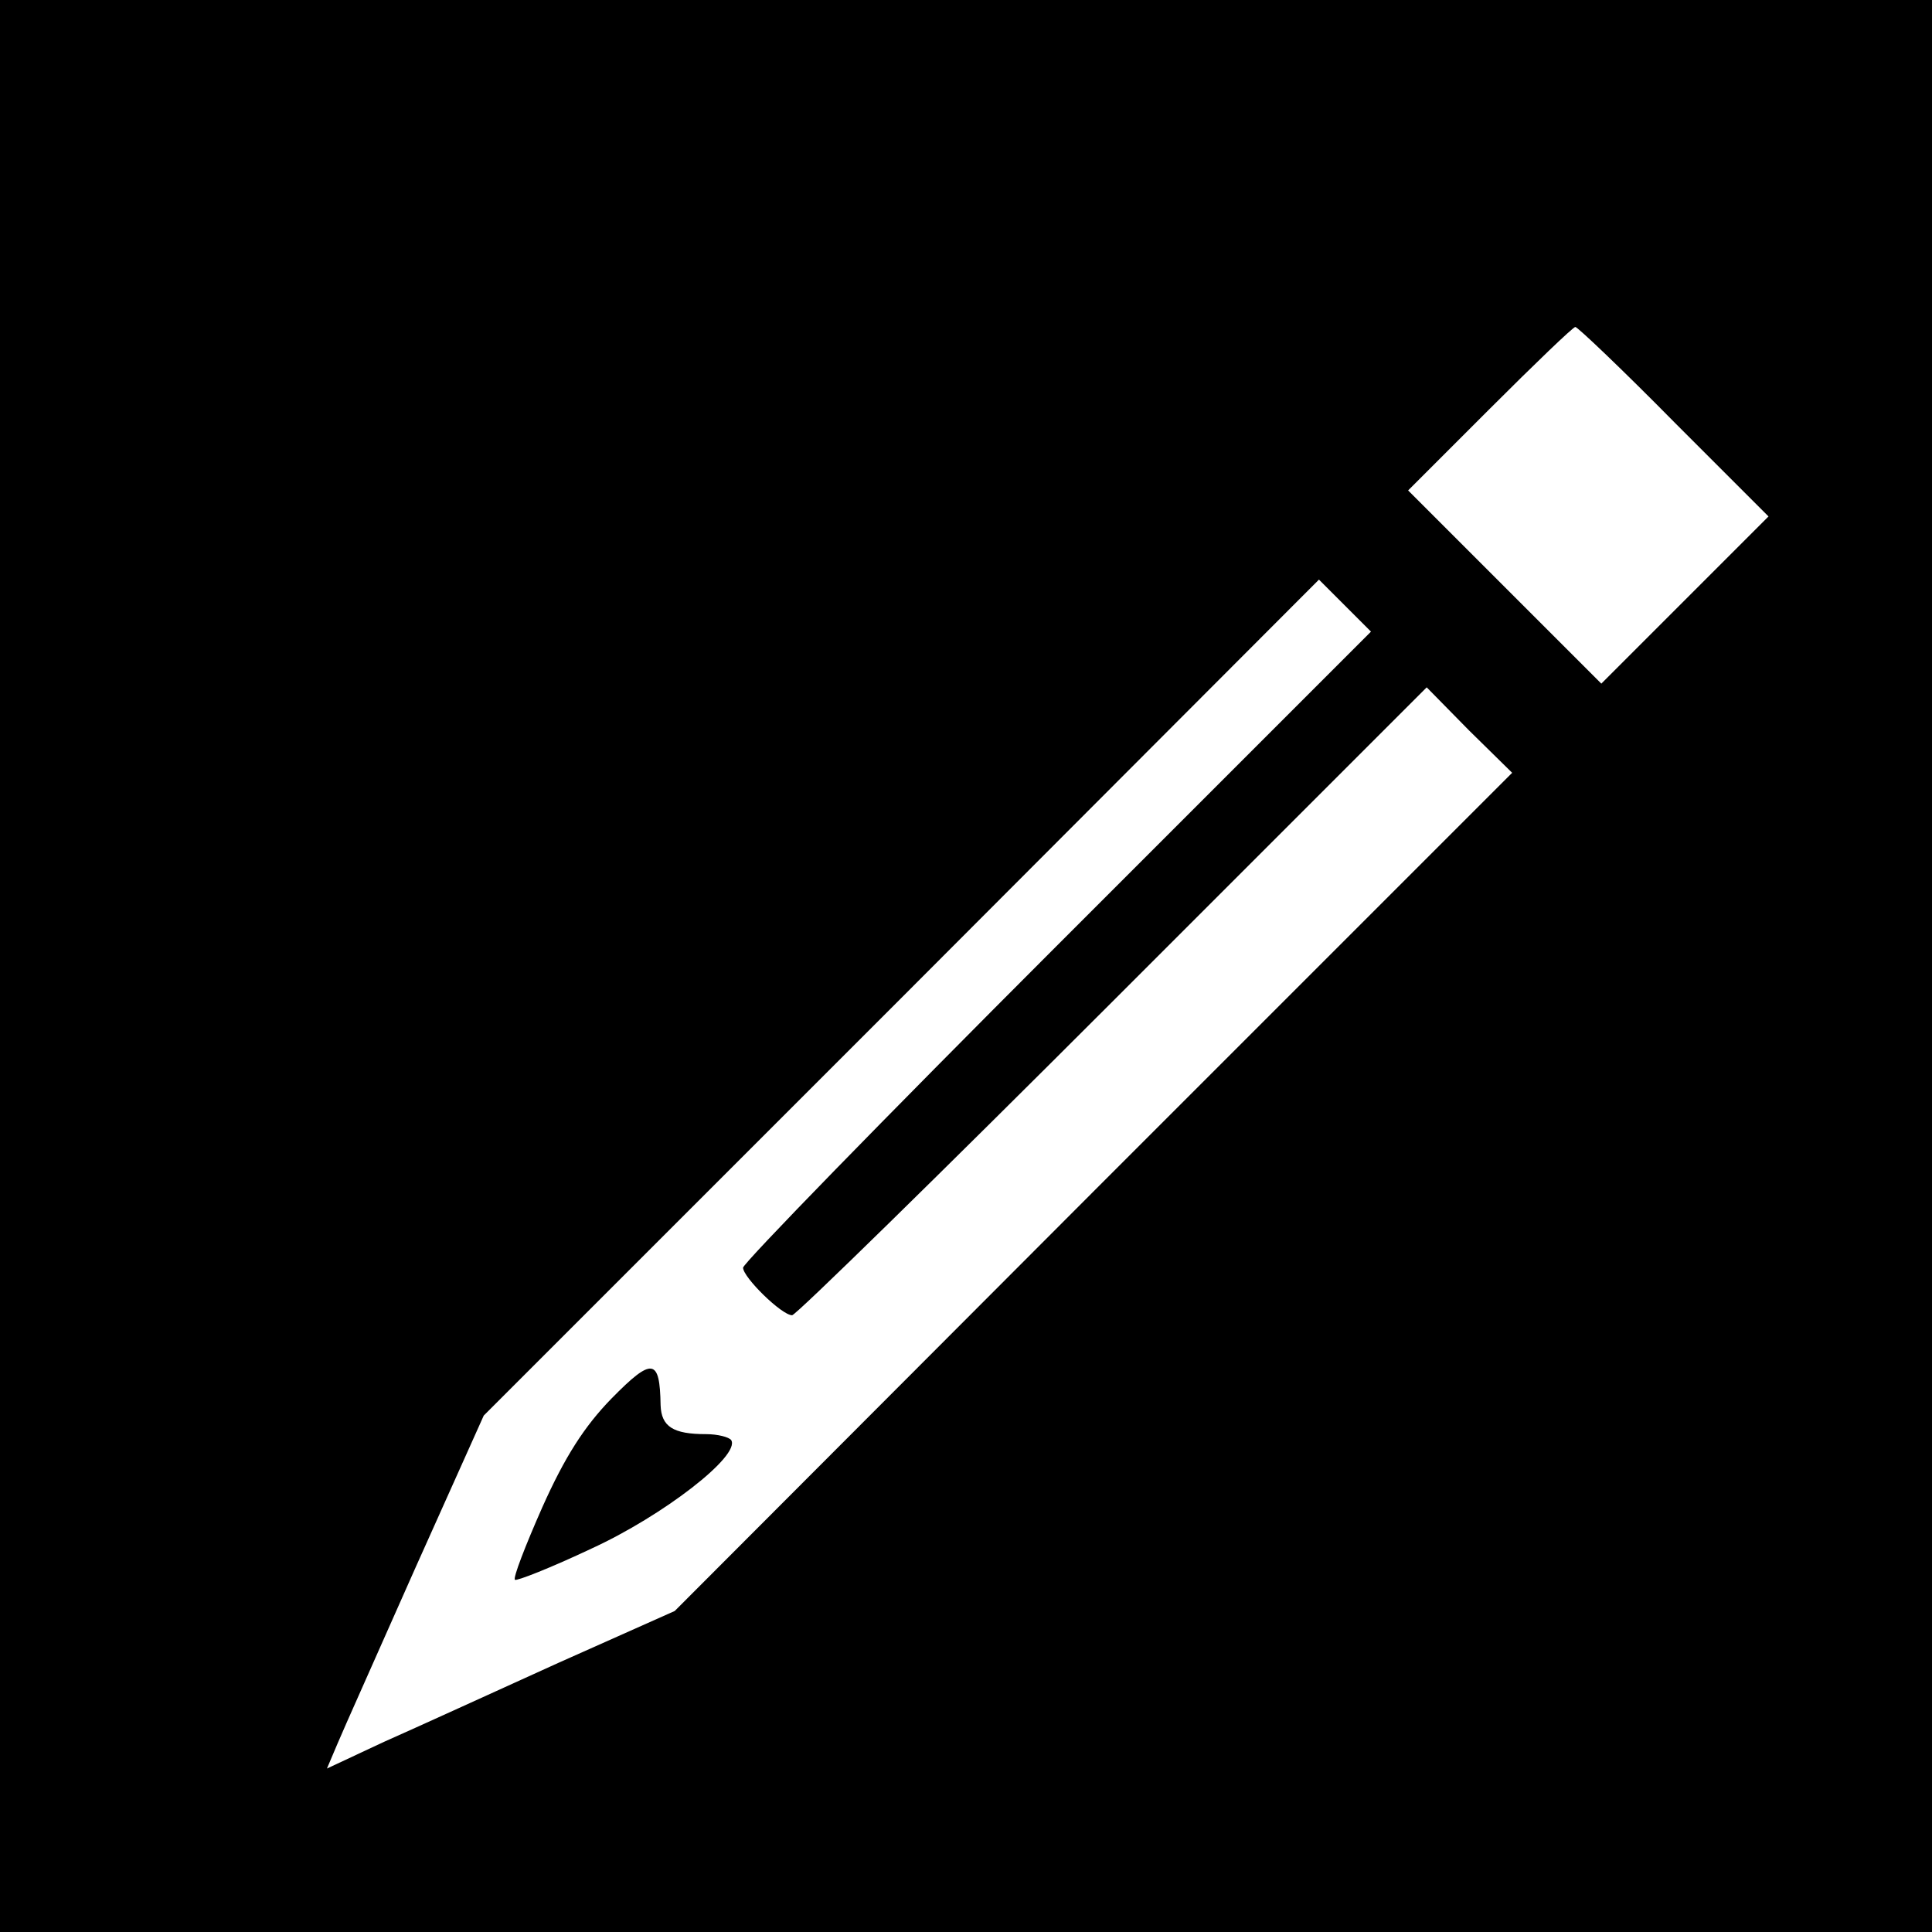
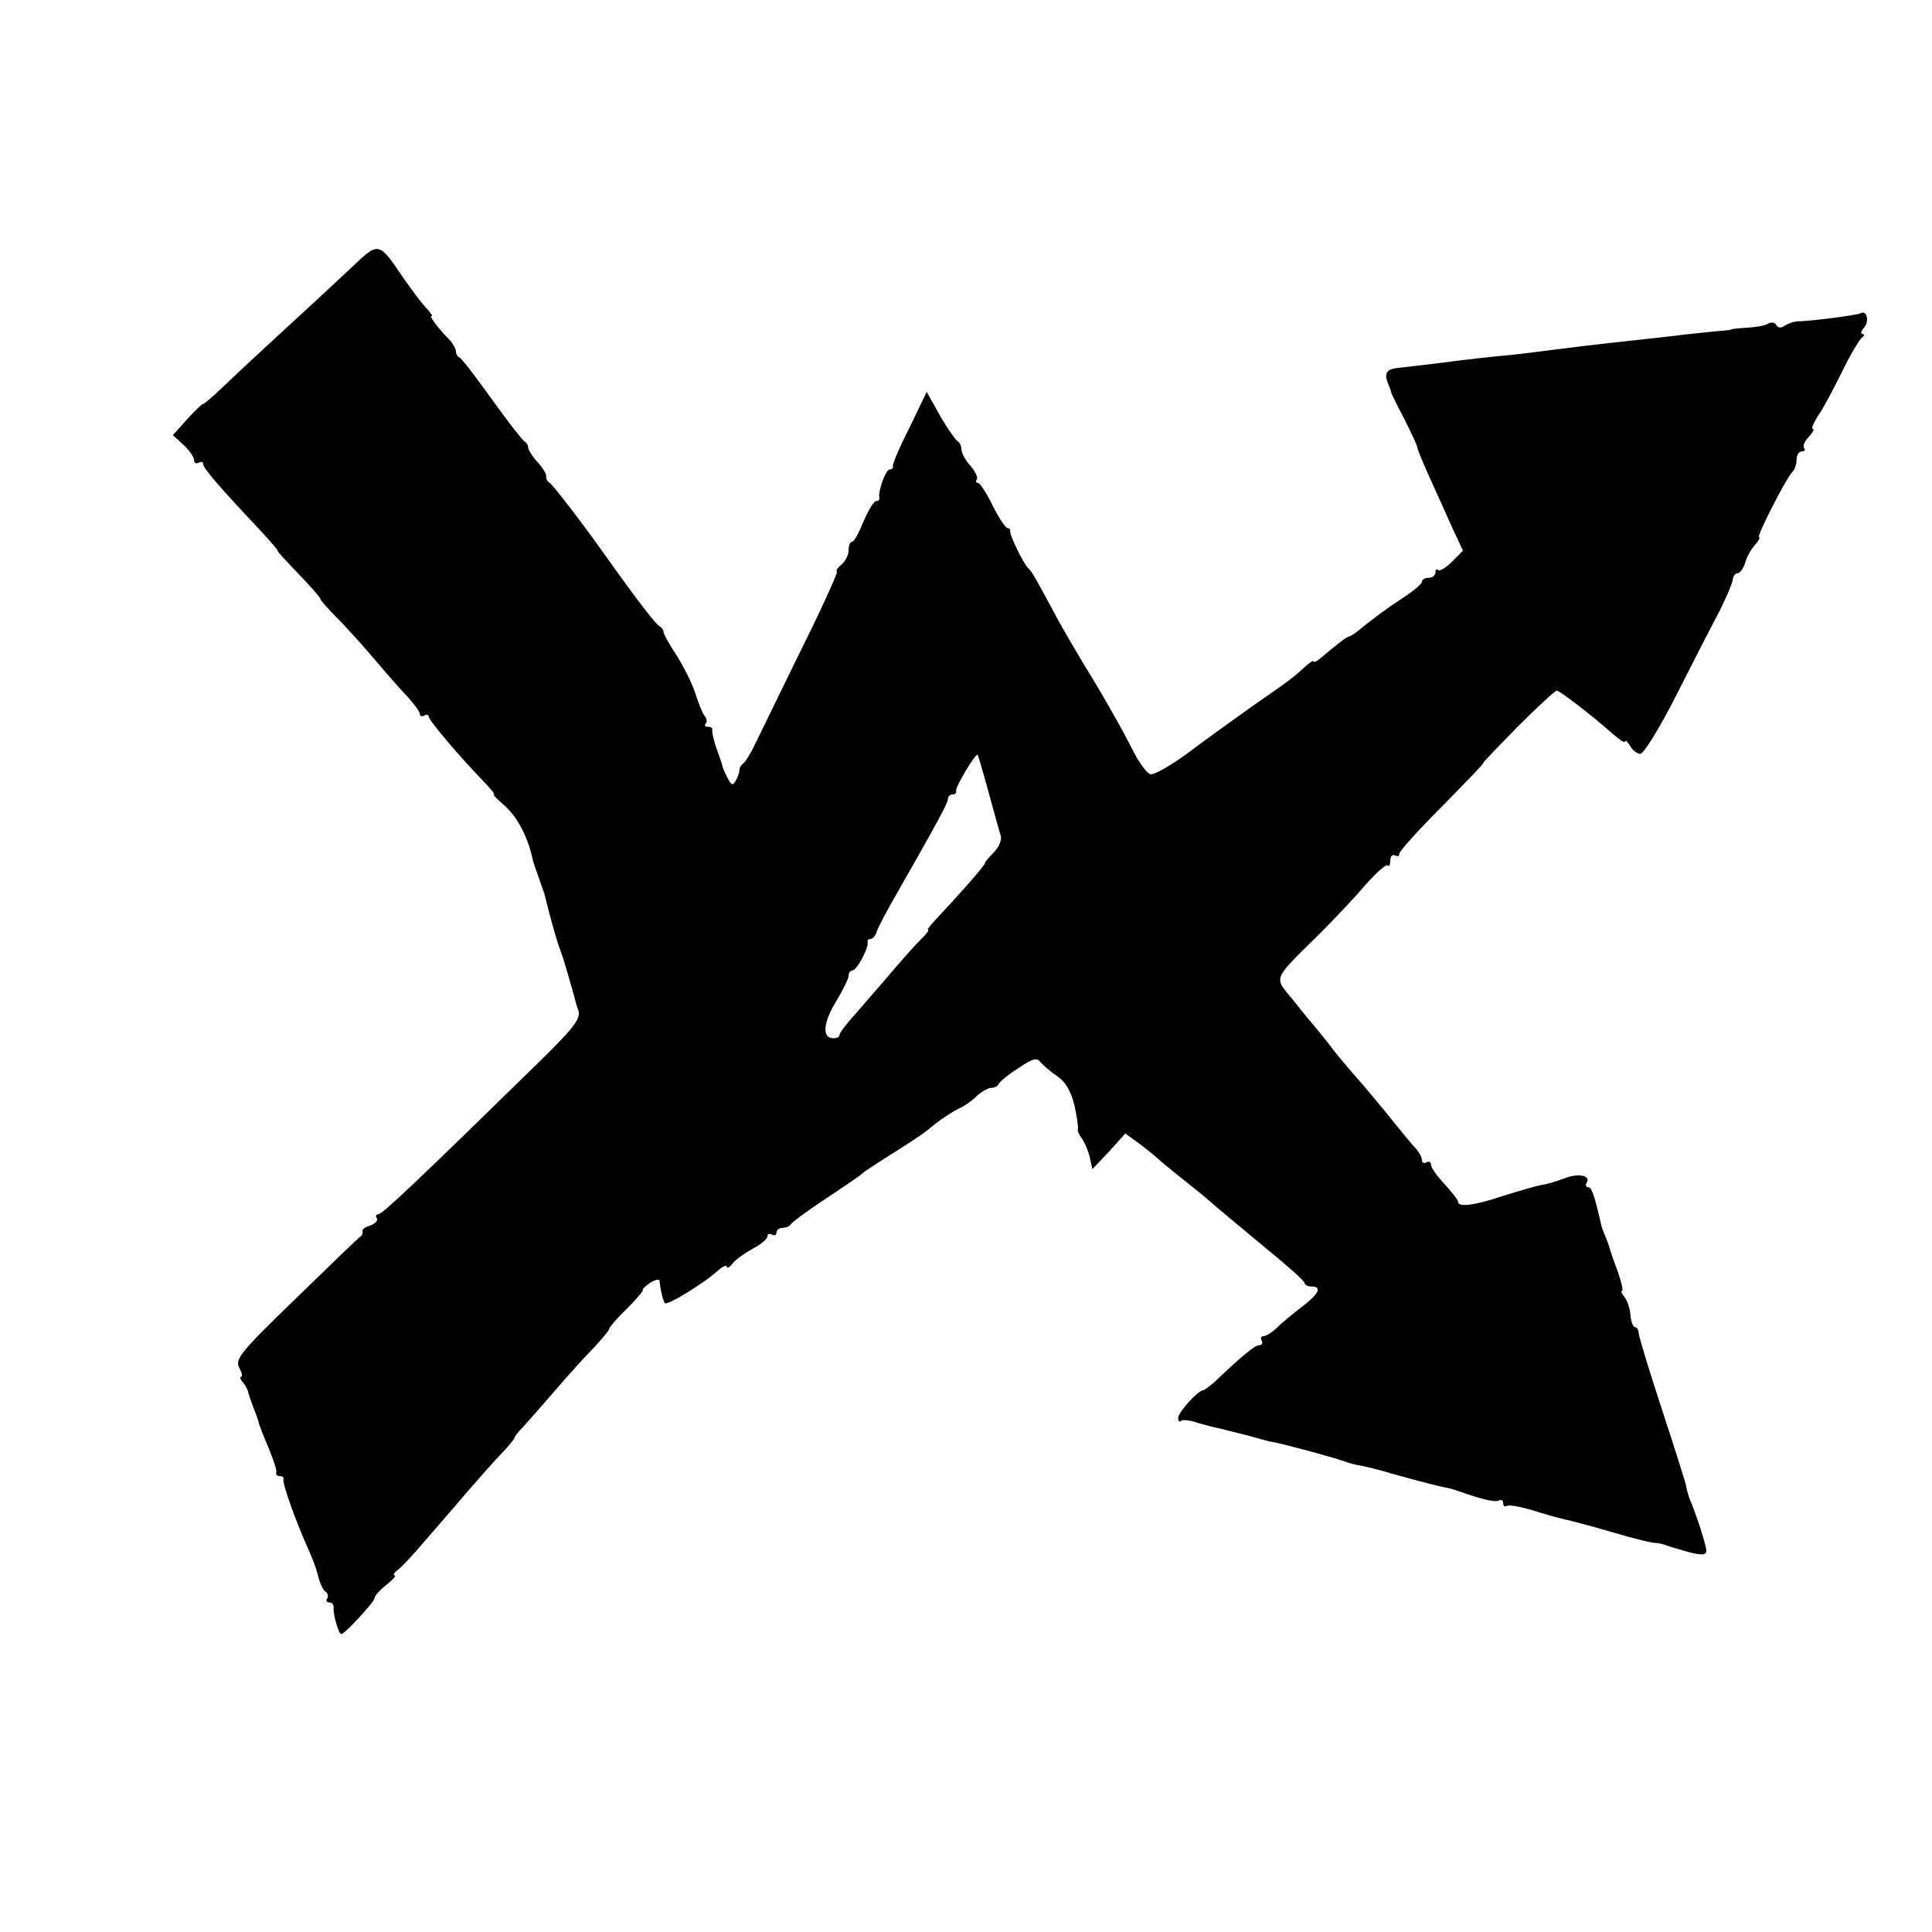
- <svg xmlns="http://www.w3.org/2000/svg" version="1.0" width="260pt" height="260pt" viewBox="0 0 260 260" preserveAspectRatio="xMidYMid meet">
-   <g transform="translate(0,260) scale(0.1,-0.1)" fill="#000000" stroke="none">
-     <path d="M0 1300 l0 -1300 1300 0 1300 0 0 1300 0 1300 -1300 0 -1300 0 0 -1300z m2253 732 l127 -127 -113 -113 -112 -112 -130 130 -130 130 110 110 c60 60 112 110 115 110 3 0 63 -57 133 -128z m-831 -705 c-232 -232 -422 -427 -422 -433 0 -13 52 -64 66 -64 5 0 199 190 431 422 l423 423 57 -58 58 -57 -564 -564 -563 -564 -157 -70 c-86 -39 -191 -87 -234 -106 l-77 -36 14 33 c7 17 55 124 105 237 l92 205 562 562 562 563 35 -35 35 -35 -423 -423z" />
-     <path d="M823 718 c-37 -38 -63 -79 -93 -146 -23 -52 -40 -96 -37 -98 2 -2 48 16 103 42 96 44 201 125 188 146 -3 4 -18 8 -34 8 -44 0 -60 10 -61 39 -1 63 -11 65 -66 9z" />
+ <svg xmlns="http://www.w3.org/2000/svg" version="1.0" width="428pt" height="428pt" viewBox="0 0 428 428" preserveAspectRatio="xMidYMid meet">
+   <g transform="translate(0,428) scale(0.1,-0.1)" fill="#000000" stroke="none">
+     <path d="M773 3682 c-33 -31 -100 -93 -148 -137 -48 -44 -107 -99 -131 -122 -24 -23 -44 -40 -44 -38 0 3 -15 -12 -34 -32 l-33 -37 23 -21 c13 -12 24 -28 24 -34 0 -7 5 -9 10 -6 6 3 10 2 10 -3 0 -9 38 -53 122 -142 26 -28 45 -50 43 -50 -2 0 19 -23 46 -51 27 -28 49 -53 49 -56 0 -3 15 -20 33 -38 17 -17 51 -54 75 -82 24 -28 58 -68 77 -88 19 -20 35 -41 35 -46 0 -6 5 -7 10 -4 5 3 10 2 10 -3 0 -8 73 -94 127 -149 12 -13 20 -23 17 -23 -3 0 8 -11 24 -25 28 -24 53 -72 63 -123 1 -4 6 -18 11 -32 5 -14 11 -32 14 -40 18 -73 29 -109 37 -130 5 -12 21 -68 33 -112 1 -5 3 -10 4 -13 9 -19 -5 -38 -80 -112 -276 -270 -353 -343 -362 -343 -5 0 -7 -4 -3 -9 3 -5 -4 -12 -15 -16 -11 -3 -19 -9 -17 -13 1 -4 -1 -9 -4 -11 -4 -2 -68 -64 -143 -137 -123 -119 -136 -135 -126 -154 6 -11 8 -20 4 -20 -3 0 -2 -6 4 -12 6 -7 11 -17 12 -23 1 -5 7 -21 12 -35 6 -14 11 -29 12 -35 2 -5 11 -30 22 -55 10 -25 18 -48 16 -52 -1 -5 2 -8 8 -8 6 0 9 -3 8 -7 -3 -9 27 -92 52 -148 10 -22 22 -52 25 -68 4 -15 11 -30 16 -33 5 -3 7 -10 4 -15 -4 -5 -1 -9 5 -9 6 0 10 -6 9 -12 -1 -15 11 -58 17 -58 8 0 74 72 74 80 0 5 12 18 26 29 15 12 23 21 18 21 -4 0 -1 6 8 13 9 6 35 35 59 63 24 28 67 77 94 109 28 32 62 71 78 87 15 16 27 31 27 33 0 3 8 13 18 23 9 10 42 47 72 82 30 35 70 79 88 97 17 19 32 36 32 40 0 3 17 23 39 44 21 21 37 40 35 41 -2 2 6 9 16 16 11 7 20 9 21 5 2 -21 8 -45 12 -50 6 -5 83 42 115 70 12 11 22 16 22 11 0 -5 6 -2 13 7 7 9 27 23 45 33 17 9 32 21 32 27 0 6 5 7 10 4 6 -3 10 -1 10 4 0 6 6 11 14 11 8 0 16 4 18 8 2 4 37 30 78 57 41 27 77 52 80 55 3 4 33 23 66 44 34 21 70 45 81 54 22 19 51 39 73 49 8 4 24 15 34 25 11 10 25 18 32 18 7 0 14 4 16 8 2 5 21 21 43 35 32 22 42 25 50 14 6 -7 22 -21 37 -31 18 -12 30 -32 38 -64 6 -26 9 -50 8 -53 -2 -3 2 -12 8 -20 6 -8 14 -26 18 -42 l6 -27 37 39 36 40 26 -19 c14 -10 38 -29 52 -42 15 -13 44 -36 65 -53 21 -16 48 -39 60 -50 13 -11 61 -51 108 -90 47 -38 86 -73 86 -77 0 -4 7 -8 15 -8 25 0 17 -16 -22 -46 -21 -16 -45 -36 -55 -46 -10 -10 -23 -18 -29 -18 -5 0 -7 -4 -4 -10 3 -5 1 -10 -5 -10 -10 0 -37 -22 -101 -83 -11 -9 -21 -17 -24 -17 -11 0 -55 -49 -55 -61 0 -7 3 -10 6 -7 3 4 20 2 37 -4 18 -5 39 -11 47 -12 8 -2 35 -9 60 -15 25 -7 53 -15 62 -16 26 -5 141 -36 158 -43 8 -3 22 -7 30 -8 8 -1 42 -9 75 -19 83 -23 98 -26 115 -30 8 -1 22 -5 30 -8 51 -18 83 -26 91 -21 5 3 9 0 9 -6 0 -6 4 -9 8 -6 5 3 31 -2 58 -10 27 -9 59 -17 70 -20 12 -2 60 -15 108 -29 47 -14 89 -24 94 -23 4 0 14 -2 22 -5 8 -3 32 -10 53 -16 29 -7 37 -6 37 4 0 11 -21 77 -37 115 -3 8 -7 22 -8 30 -2 8 -26 85 -54 170 -28 85 -51 161 -51 168 0 6 -4 12 -8 12 -4 0 -9 12 -10 26 -1 15 -7 33 -13 40 -6 8 -9 14 -6 14 4 0 -1 19 -9 43 -9 23 -17 47 -18 52 -2 6 -6 18 -10 27 -4 9 -9 22 -10 30 -15 64 -20 78 -28 78 -5 0 -6 5 -3 10 10 16 -19 22 -51 9 -16 -6 -38 -13 -49 -14 -11 -2 -49 -13 -84 -24 -66 -22 -101 -26 -101 -13 0 4 -14 21 -30 39 -17 18 -30 37 -30 43 0 6 -4 8 -10 5 -5 -3 -10 -1 -10 5 0 6 -6 17 -12 24 -7 7 -26 30 -43 51 -36 45 -72 88 -103 123 -12 14 -33 39 -45 55 -12 16 -27 34 -32 40 -6 7 -28 33 -49 60 -45 55 -50 42 60 151 34 34 79 82 101 108 23 26 44 44 47 41 3 -4 6 1 6 11 0 9 5 14 10 11 6 -3 10 -2 10 4 0 5 43 53 95 105 52 53 94 96 91 96 -2 0 33 36 76 80 44 44 83 80 87 80 6 0 78 -55 124 -96 15 -13 27 -21 27 -17 0 5 5 0 11 -9 5 -10 16 -18 23 -18 7 0 42 56 77 125 35 69 78 153 96 187 18 35 32 69 32 76 1 6 5 12 10 12 5 0 13 10 17 23 3 12 13 30 22 40 8 9 12 17 9 17 -7 0 59 129 74 145 5 5 9 17 9 27 0 10 5 18 12 18 6 0 8 3 5 7 -4 3 0 15 10 25 9 10 13 18 9 18 -4 0 1 12 11 28 11 15 34 59 53 97 19 39 39 73 45 77 5 4 6 8 1 8 -5 0 -3 7 4 15 12 14 5 39 -8 31 -7 -4 -113 -18 -142 -18 -8 -1 -20 -5 -27 -10 -7 -5 -14 -5 -18 2 -3 6 -12 7 -18 3 -6 -4 -27 -8 -47 -9 -19 -1 -35 -3 -35 -4 0 -1 -20 -3 -45 -5 -25 -3 -61 -6 -80 -9 -19 -2 -64 -7 -100 -11 -109 -12 -113 -13 -170 -20 -30 -4 -71 -9 -90 -11 -44 -4 -99 -10 -175 -20 -33 -4 -68 -8 -77 -9 -25 -2 -32 -11 -24 -32 4 -10 8 -20 8 -23 1 -3 14 -30 30 -60 15 -30 28 -58 28 -62 0 -3 13 -35 29 -70 16 -35 38 -84 50 -111 l22 -47 -25 -25 c-13 -13 -27 -21 -30 -18 -3 4 -6 1 -6 -5 0 -7 -7 -12 -15 -12 -8 0 -15 -4 -15 -9 0 -5 -22 -23 -49 -40 -26 -17 -61 -43 -77 -56 -16 -14 -32 -25 -35 -25 -5 0 -23 -14 -66 -50 -7 -6 -13 -8 -13 -5 0 3 -9 -3 -19 -12 -26 -24 -35 -31 -116 -87 -38 -27 -102 -73 -142 -103 -39 -29 -78 -51 -85 -48 -8 3 -24 25 -36 48 -28 56 -77 141 -112 197 -15 25 -42 71 -59 102 -45 84 -55 102 -62 108 -10 8 -43 75 -41 83 1 4 -2 7 -6 7 -4 0 -19 22 -33 50 -13 27 -28 50 -32 50 -5 0 -6 4 -3 8 3 5 -4 18 -14 30 -11 12 -20 28 -20 36 0 8 -4 16 -8 18 -4 2 -22 27 -39 56 l-30 54 -38 -79 c-22 -43 -38 -81 -37 -85 1 -5 -2 -8 -7 -8 -9 0 -26 -48 -23 -62 1 -5 -2 -8 -7 -8 -5 0 -17 -20 -28 -45 -10 -25 -21 -45 -25 -45 -5 0 -8 -8 -8 -19 0 -10 -7 -24 -15 -31 -9 -7 -14 -15 -11 -17 2 -2 -34 -82 -81 -176 -46 -95 -92 -188 -101 -207 -9 -19 -21 -38 -25 -41 -5 -3 -9 -10 -9 -15 0 -5 -3 -15 -8 -23 -6 -12 -10 -11 -18 5 -5 10 -10 21 -11 24 0 3 -6 21 -13 40 -7 19 -11 38 -10 43 1 4 -3 7 -10 7 -6 0 -8 3 -5 7 4 3 3 11 -2 17 -5 6 -14 29 -21 51 -7 22 -26 59 -41 83 -16 24 -29 47 -29 52 0 4 -4 10 -8 12 -8 3 -51 59 -120 156 -51 72 -117 158 -125 163 -5 3 -8 10 -7 14 1 4 -7 18 -19 31 -12 13 -21 28 -21 33 0 5 -4 11 -8 13 -4 2 -37 44 -72 93 -36 50 -68 92 -72 93 -5 2 -8 8 -8 14 0 5 -6 15 -12 23 -27 27 -48 55 -42 55 3 0 -2 7 -10 16 -9 8 -30 37 -48 62 -62 90 -56 89 -125 24z m1417 -1157 c12 -44 24 -87 27 -97 3 -9 -5 -26 -16 -37 -12 -12 -20 -22 -19 -23 2 -3 -59 -72 -109 -125 -12 -13 -20 -23 -17 -23 3 0 -5 -11 -18 -23 -13 -13 -42 -46 -65 -73 -23 -27 -58 -67 -77 -89 -20 -22 -36 -43 -36 -47 0 -5 -6 -8 -14 -8 -25 0 -23 34 6 81 15 25 28 51 28 58 0 6 4 11 8 11 10 0 37 50 34 63 -1 4 2 7 7 7 5 0 11 8 14 18 3 9 23 47 44 83 90 158 113 200 113 209 0 6 5 10 10 10 6 0 9 3 8 8 -2 8 43 84 48 80 1 -2 12 -39 24 -83z" />
  </g>
</svg>
